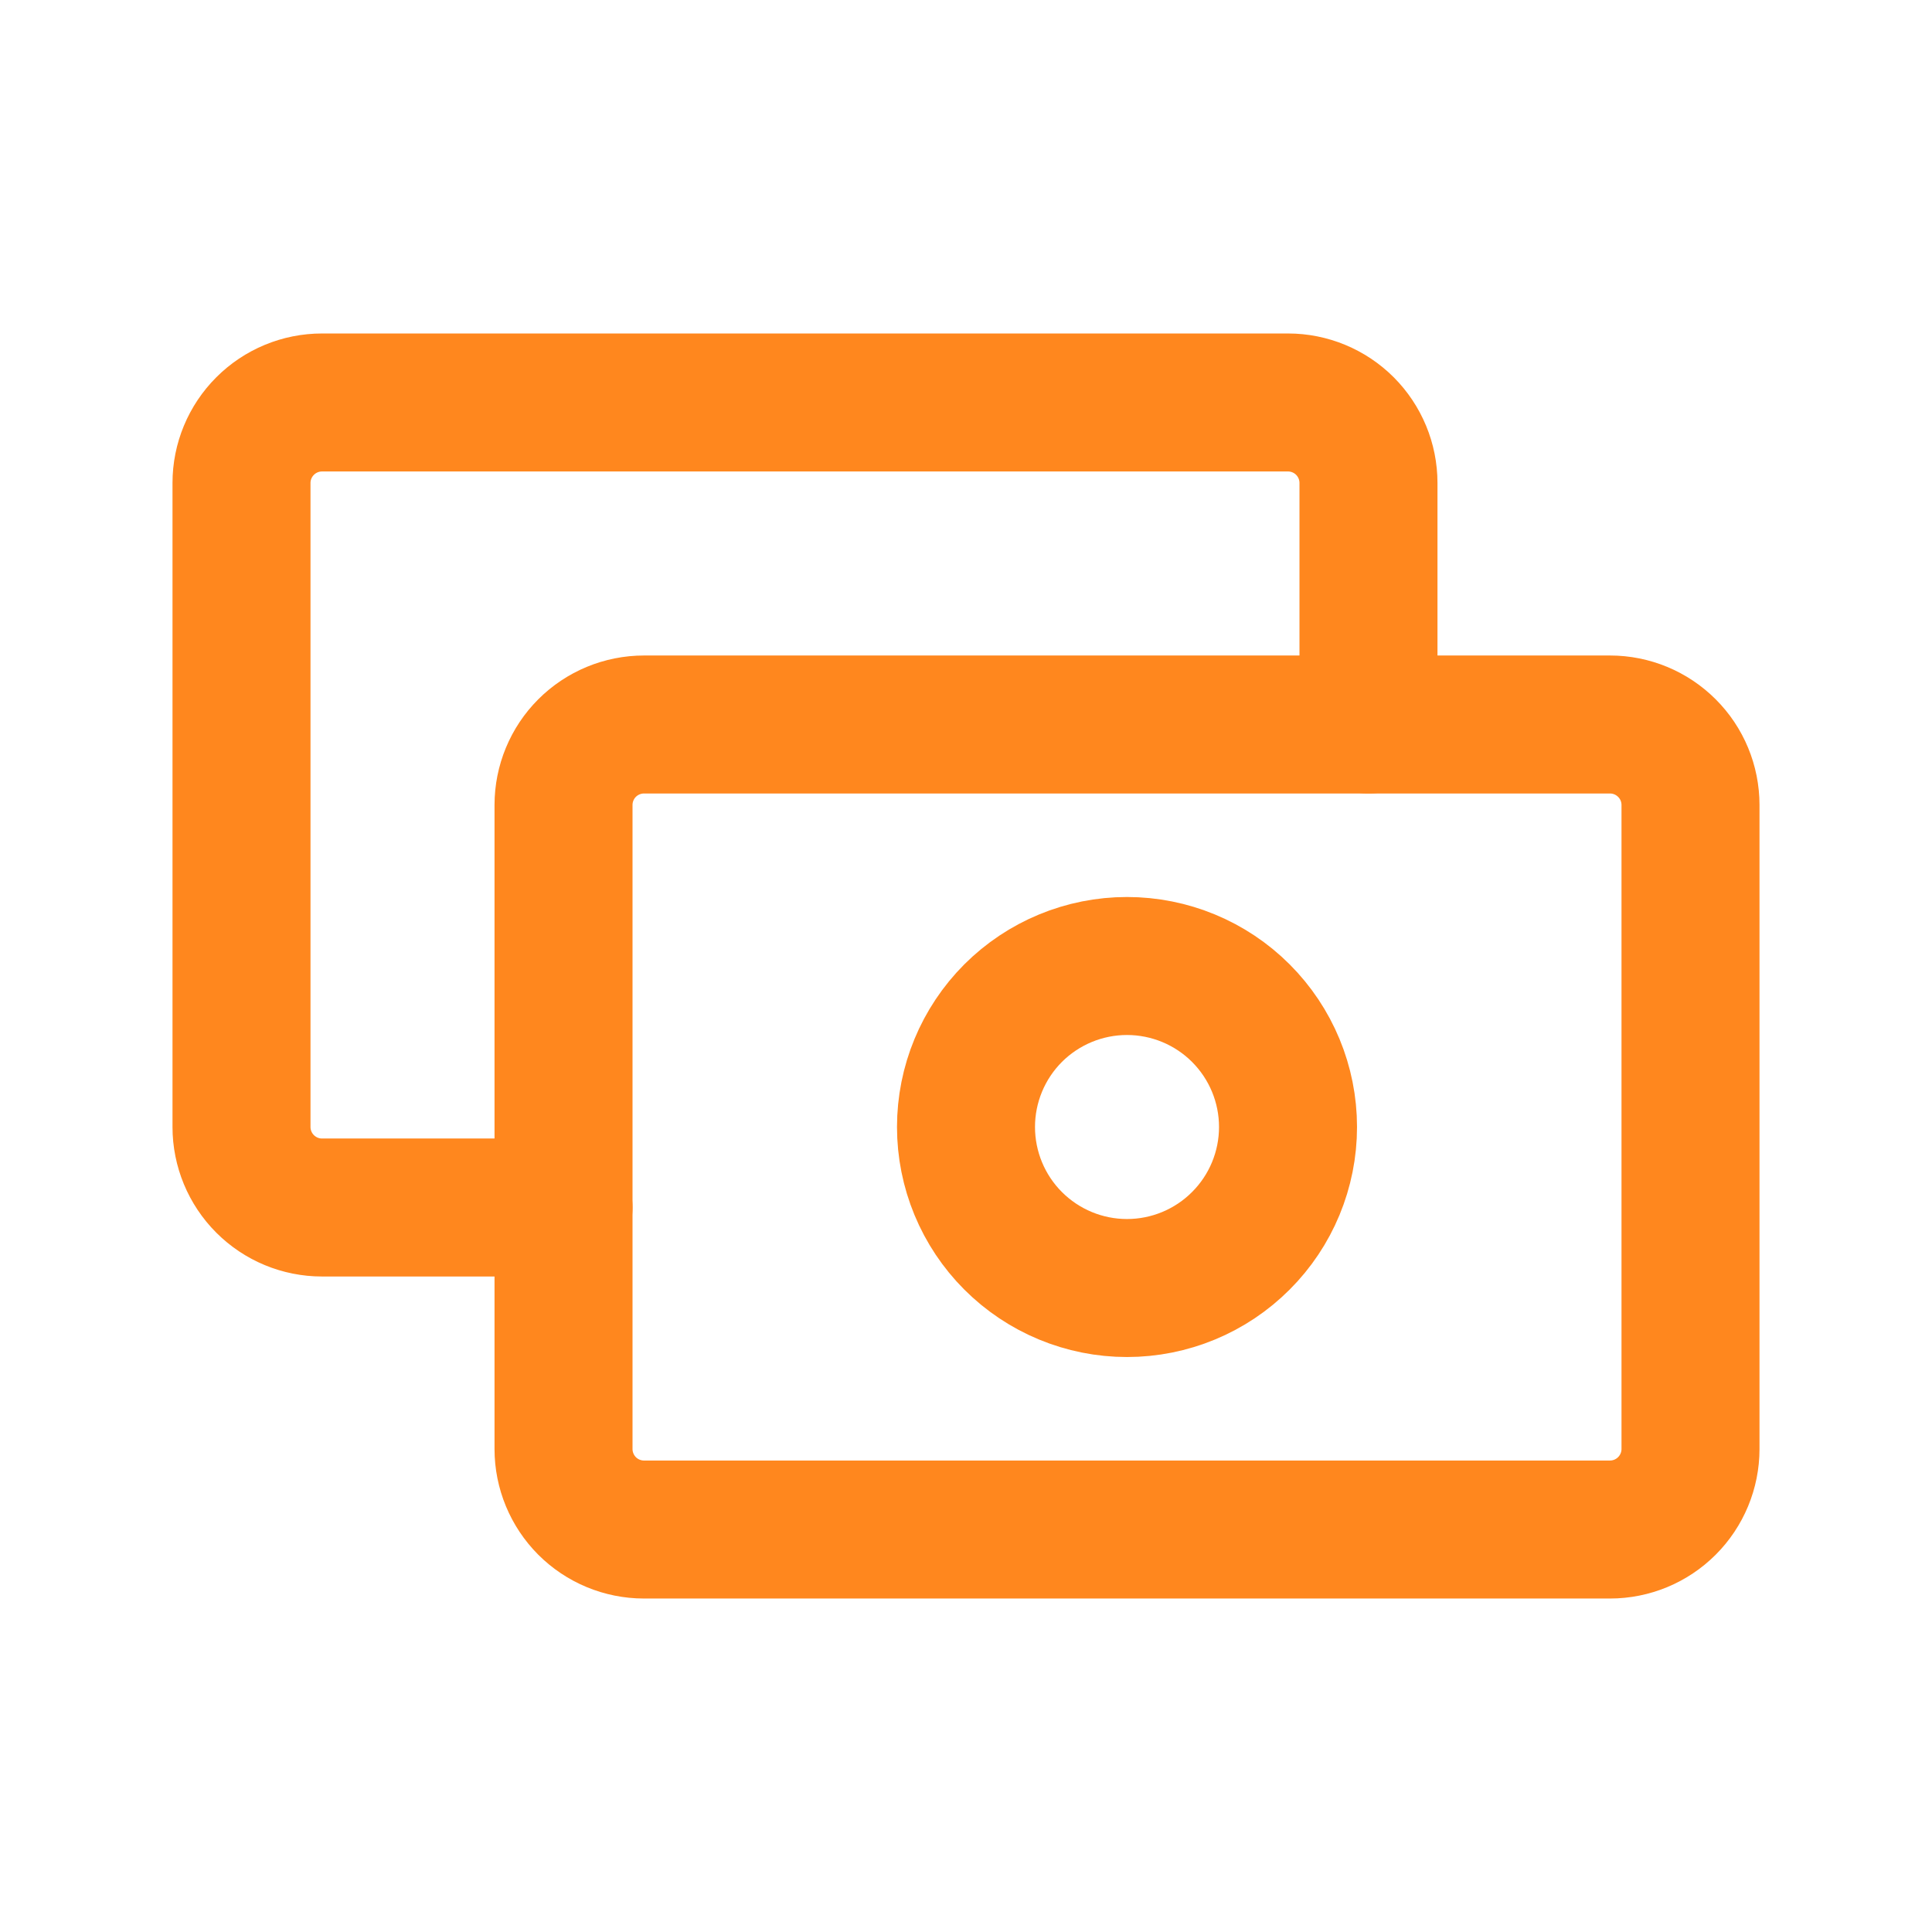
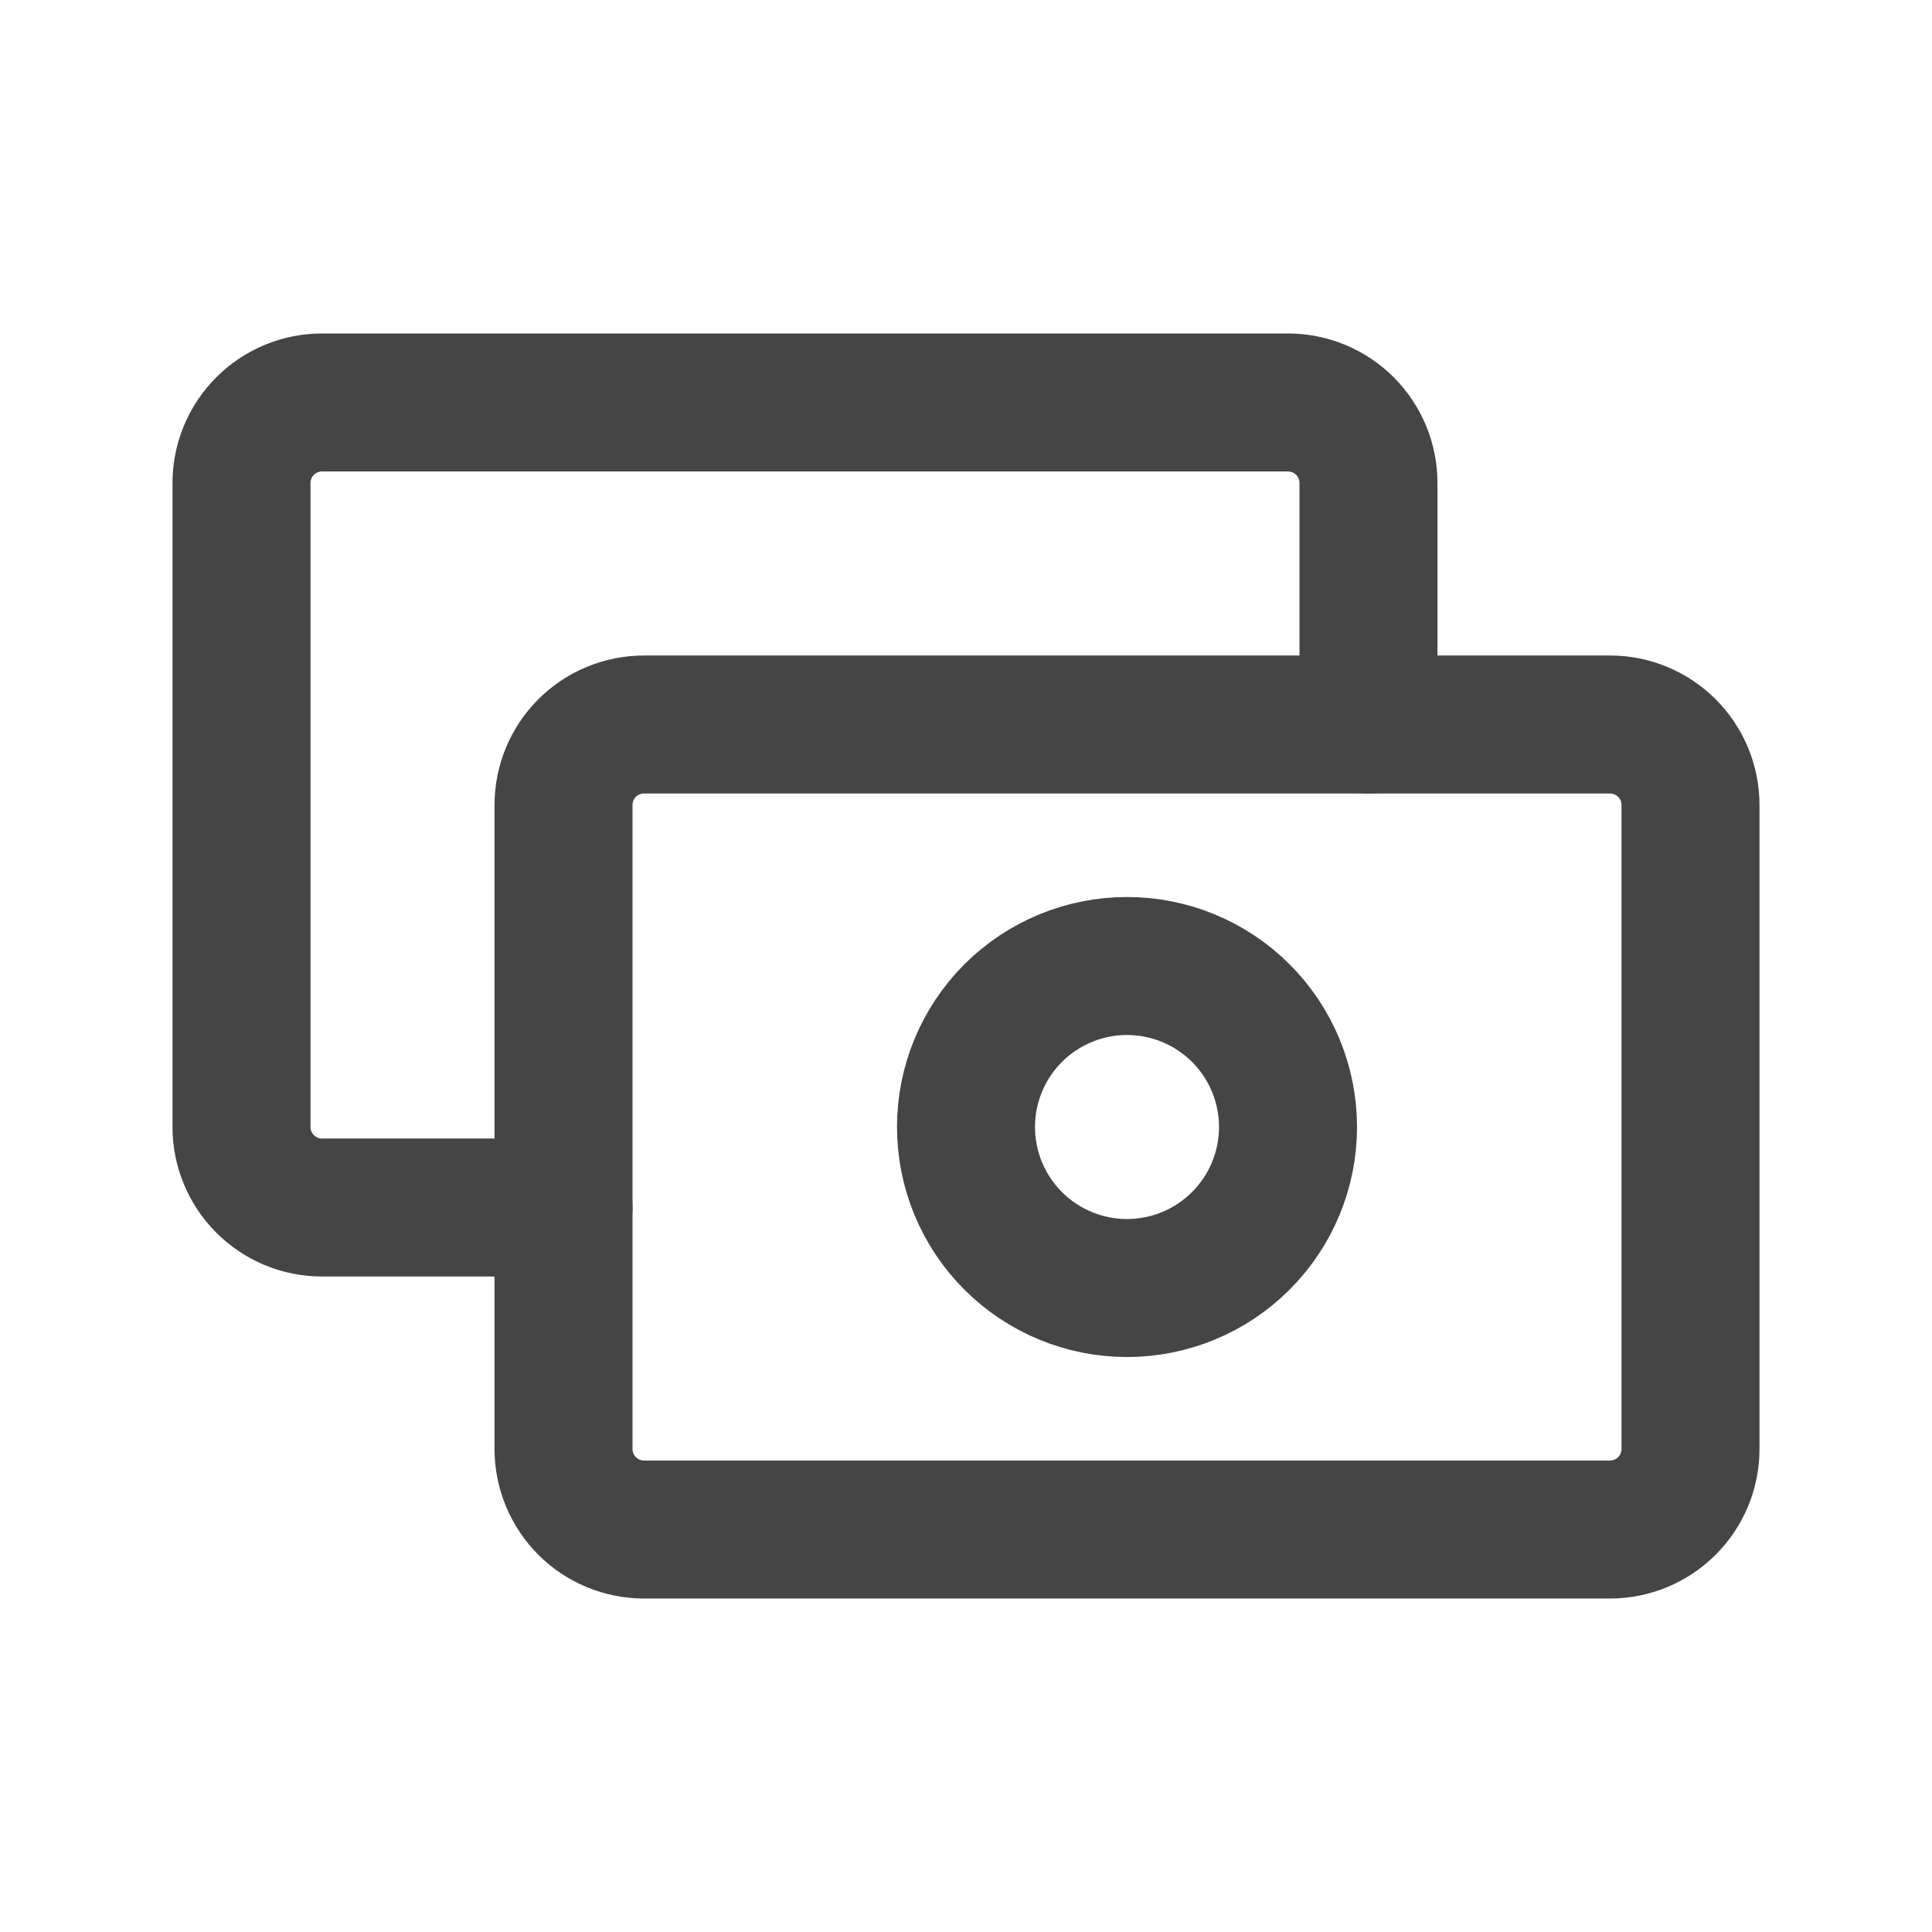
<svg xmlns="http://www.w3.org/2000/svg" width="28" height="28" viewBox="0 0 28 28" fill="none">
-   <path d="M8.167 17.5H4.667C4.357 17.5 4.061 17.377 3.842 17.158C3.623 16.939 3.5 16.642 3.5 16.333V7C3.5 6.69 3.623 6.394 3.842 6.175C4.061 5.956 4.357 5.833 4.667 5.833H18.667C18.976 5.833 19.273 5.956 19.492 6.175C19.71 6.394 19.833 6.69 19.833 7V10.5" stroke="#FF871E" stroke-width="2" stroke-linecap="round" stroke-linejoin="round" />
-   <path d="M8.167 11.667C8.167 11.357 8.29 11.06 8.508 10.842C8.727 10.623 9.024 10.5 9.333 10.5H23.333C23.643 10.5 23.939 10.623 24.158 10.842C24.377 11.06 24.5 11.357 24.5 11.667V21C24.5 21.309 24.377 21.606 24.158 21.825C23.939 22.044 23.643 22.167 23.333 22.167H9.333C9.024 22.167 8.727 22.044 8.508 21.825C8.29 21.606 8.167 21.309 8.167 21V11.667Z" stroke="#FF871E" stroke-width="2" stroke-linecap="round" stroke-linejoin="round" />
-   <path d="M14 16.333C14 16.952 14.246 17.546 14.683 17.983C15.121 18.421 15.714 18.667 16.333 18.667C16.952 18.667 17.546 18.421 17.983 17.983C18.421 17.546 18.667 16.952 18.667 16.333C18.667 15.714 18.421 15.121 17.983 14.683C17.546 14.246 16.952 14 16.333 14C15.714 14 15.121 14.246 14.683 14.683C14.246 15.121 14 15.714 14 16.333Z" stroke="#FF871E" stroke-width="2" stroke-linecap="round" stroke-linejoin="round" />
+   <path d="M8.167 17.5H4.667C4.357 17.5 4.061 17.377 3.842 17.158C3.623 16.939 3.5 16.642 3.5 16.333V7C3.5 6.69 3.623 6.394 3.842 6.175C4.061 5.956 4.357 5.833 4.667 5.833H18.667C18.976 5.833 19.273 5.956 19.492 6.175C19.71 6.394 19.833 6.69 19.833 7V10.5" stroke="#454545" stroke-width="2" stroke-linecap="round" stroke-linejoin="round" />
+   <path d="M8.167 11.667C8.167 11.357 8.29 11.06 8.508 10.842C8.727 10.623 9.024 10.5 9.333 10.5H23.333C23.643 10.5 23.939 10.623 24.158 10.842C24.377 11.06 24.5 11.357 24.5 11.667V21C24.5 21.309 24.377 21.606 24.158 21.825C23.939 22.044 23.643 22.167 23.333 22.167H9.333C9.024 22.167 8.727 22.044 8.508 21.825C8.29 21.606 8.167 21.309 8.167 21V11.667Z" stroke="#454545" stroke-width="2" stroke-linecap="round" stroke-linejoin="round" />
+   <path d="M14 16.333C14 16.952 14.246 17.546 14.683 17.983C15.121 18.421 15.714 18.667 16.333 18.667C16.952 18.667 17.546 18.421 17.983 17.983C18.421 17.546 18.667 16.952 18.667 16.333C18.667 15.714 18.421 15.121 17.983 14.683C17.546 14.246 16.952 14 16.333 14C15.714 14 15.121 14.246 14.683 14.683C14.246 15.121 14 15.714 14 16.333Z" stroke="#454545" stroke-width="2" stroke-linecap="round" stroke-linejoin="round" />
</svg>
